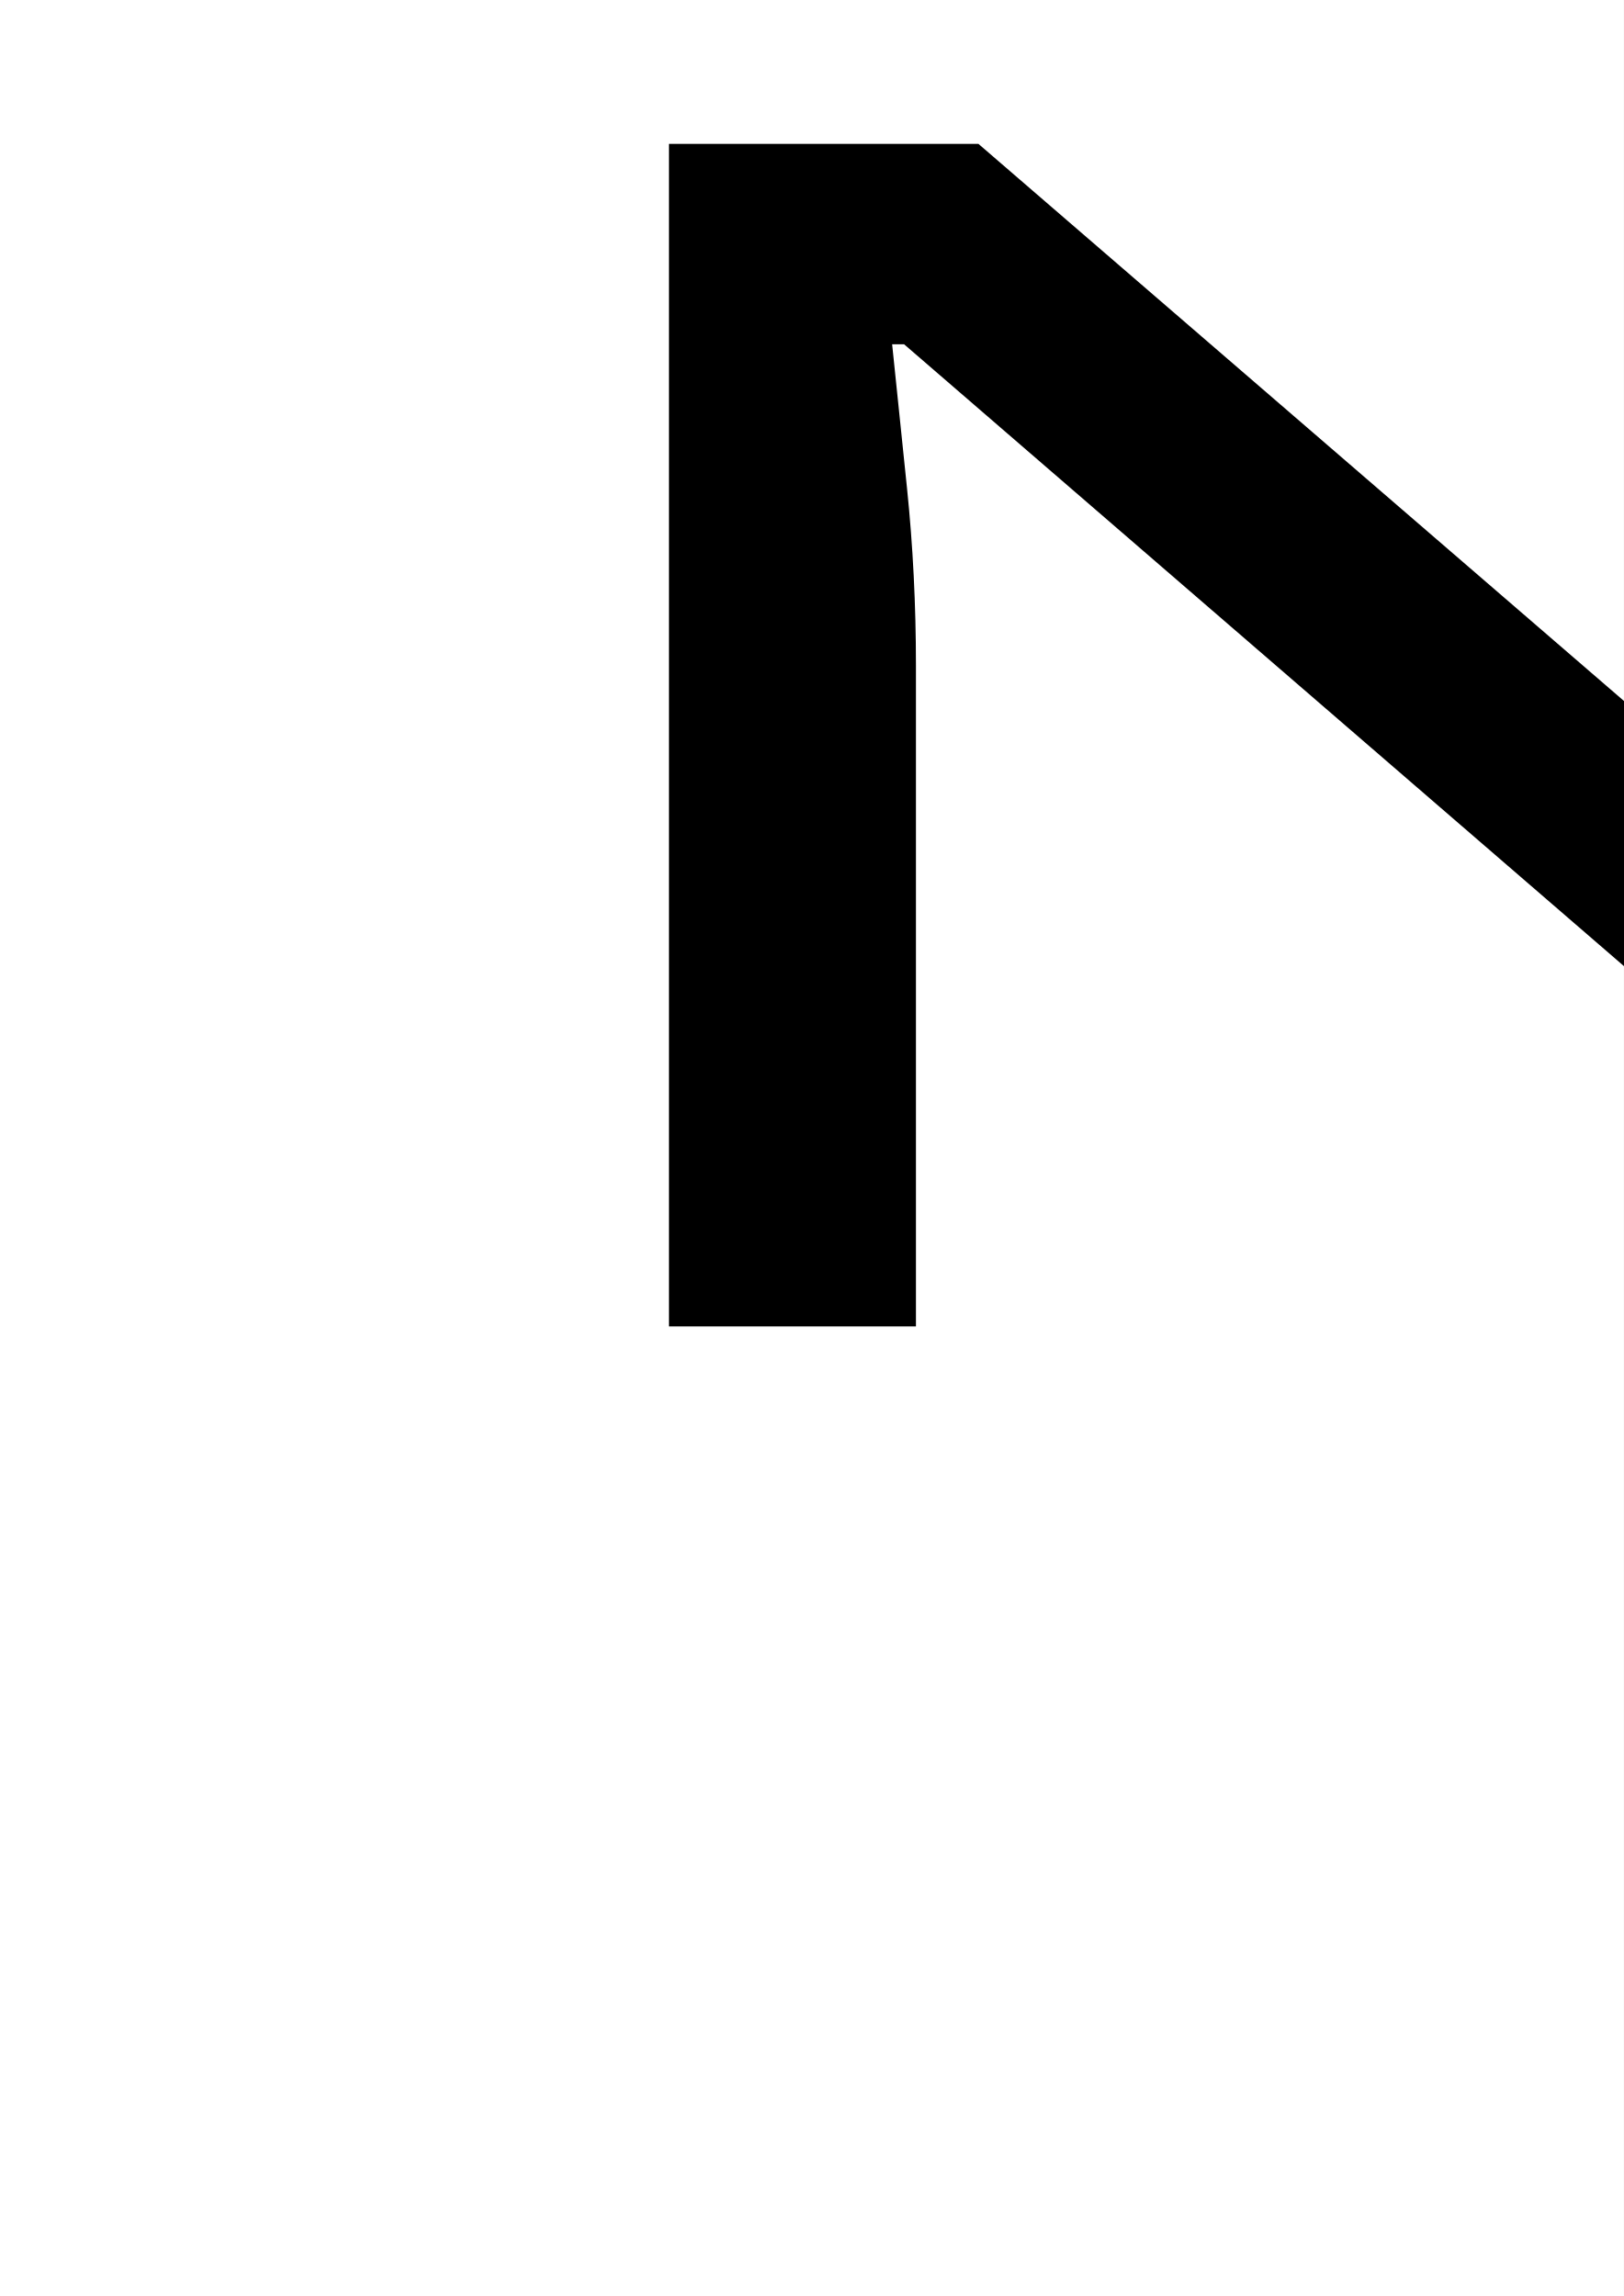
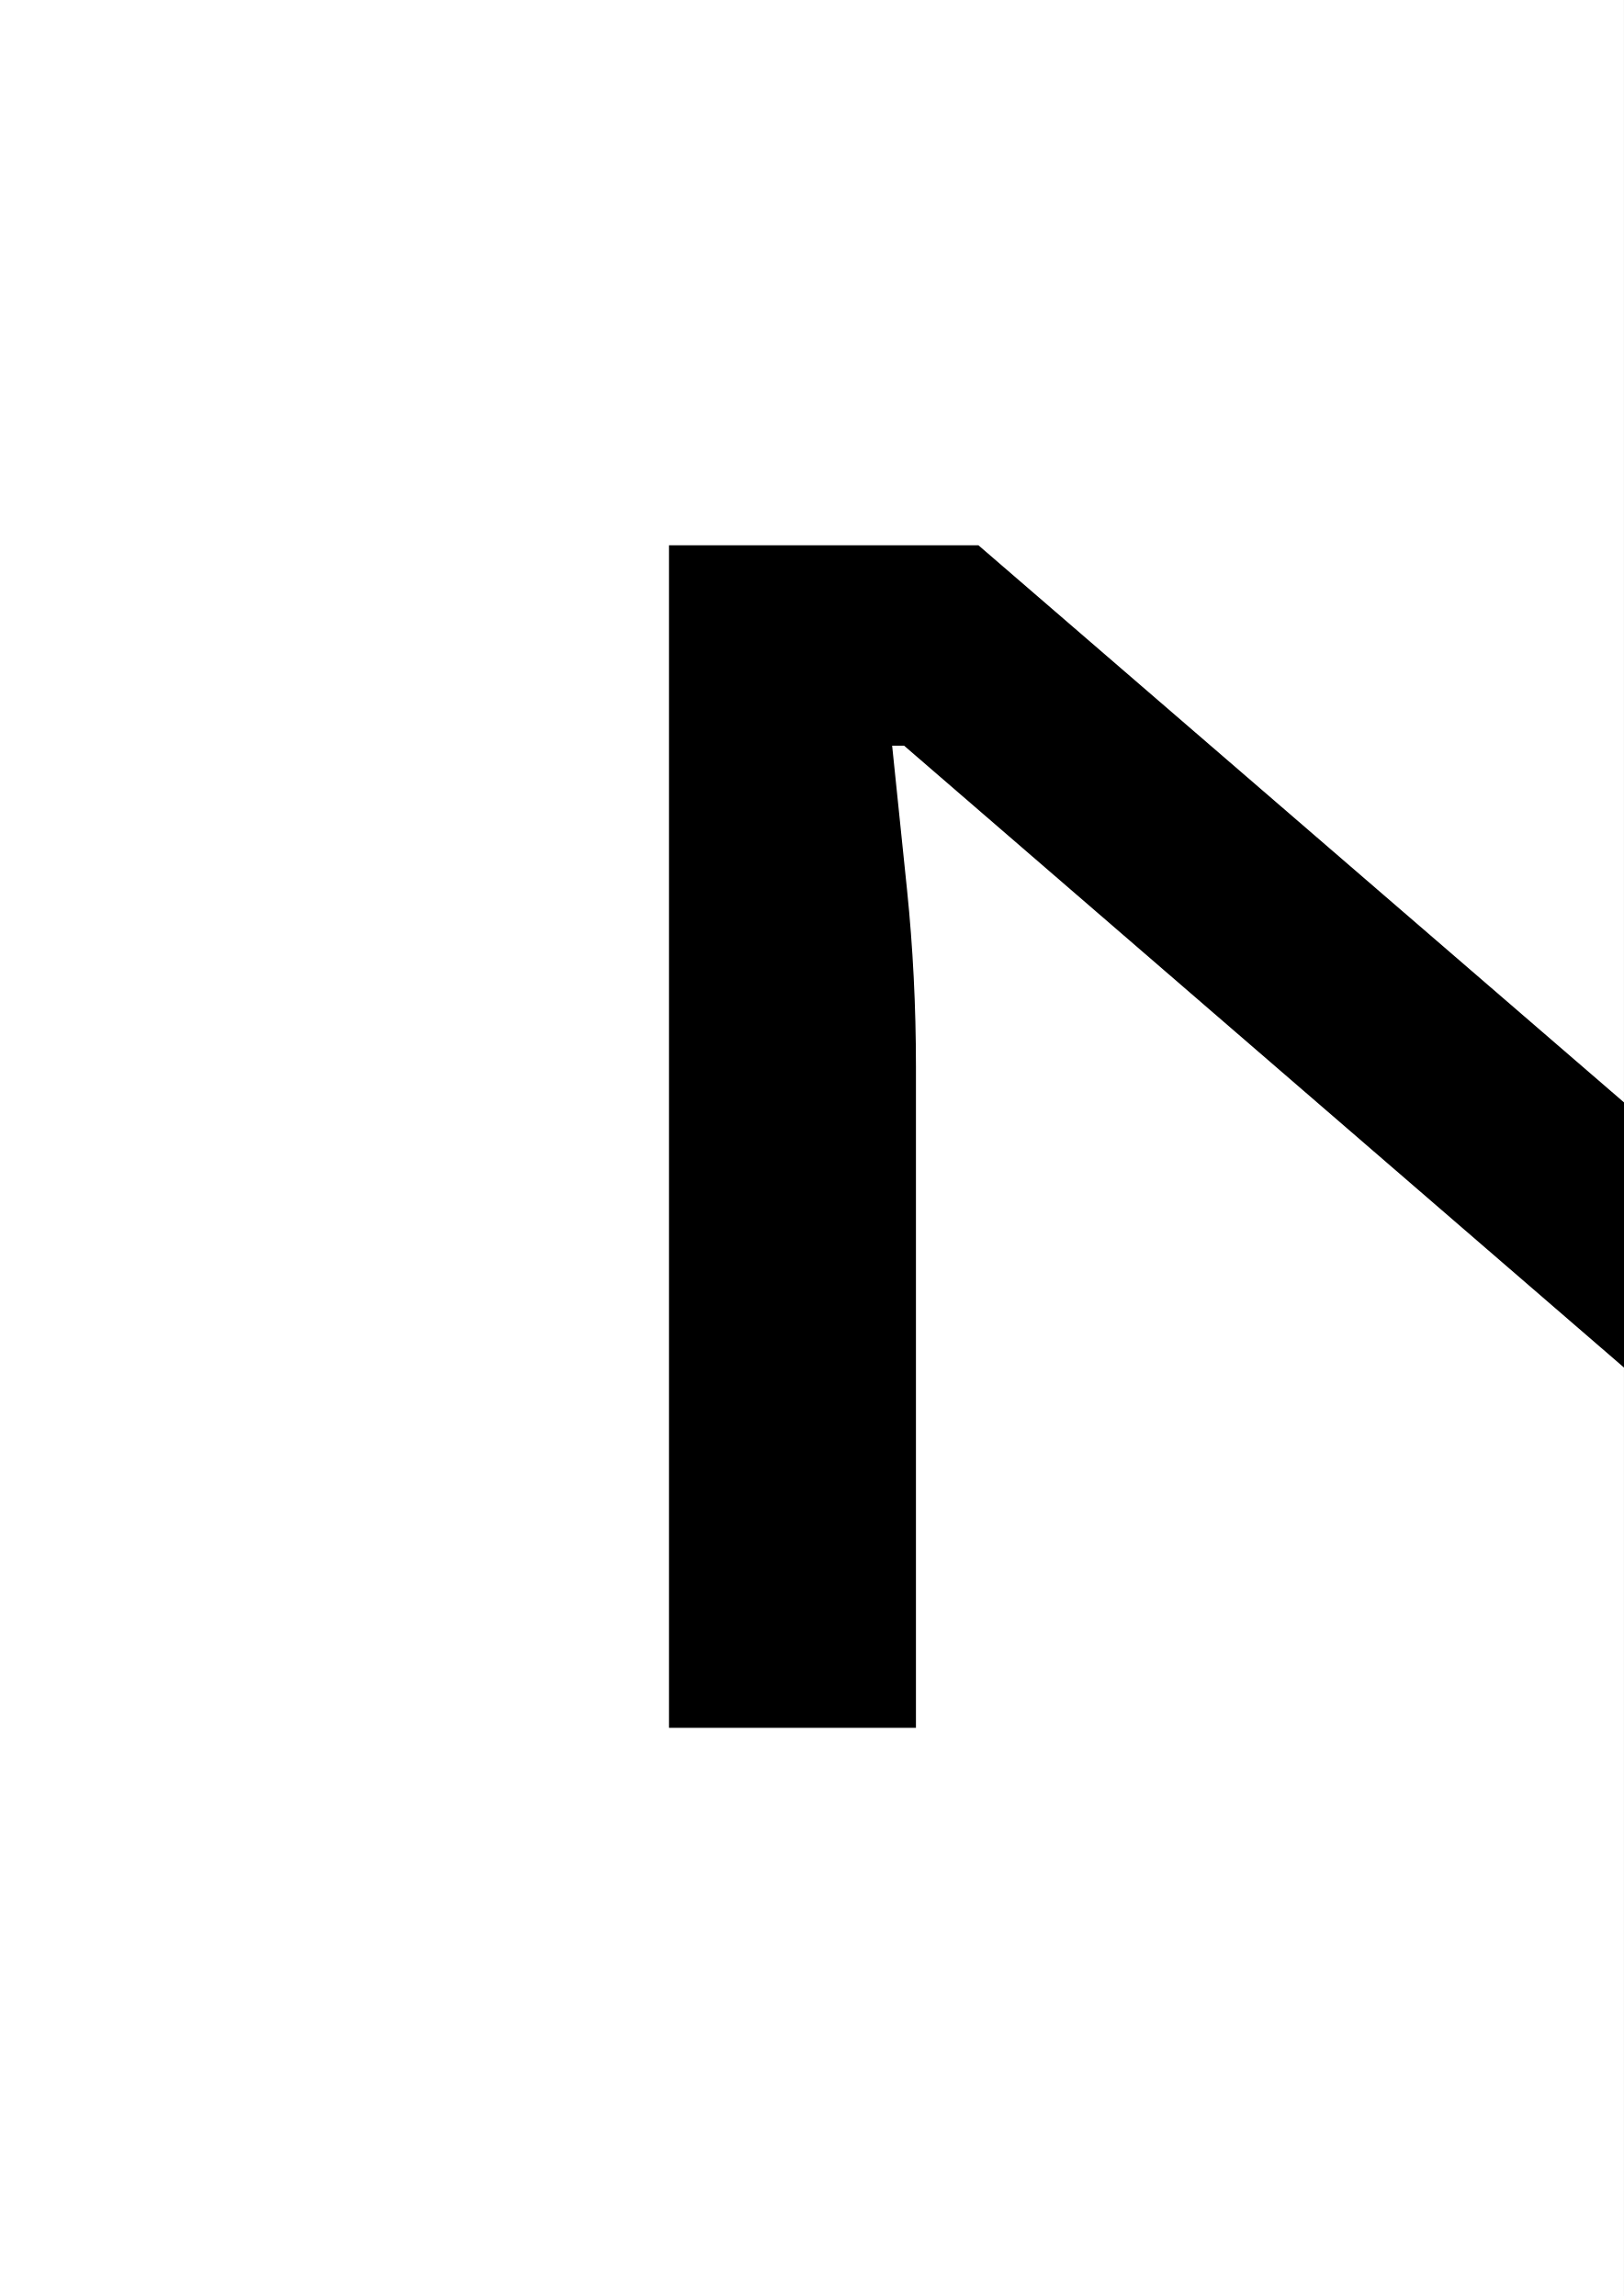
<svg xmlns="http://www.w3.org/2000/svg" width="100%" height="100%" viewBox="0 0 210 297" version="1.1" id="svg1">
-   <style>
-     @font-face {
-       font-family: 'Niagara Solid';
-       src: url('https://example.com/niagara-solid.woff2') format('woff2');
-     }
-   </style>
  <defs id="defs1">
    <rect x="336.342" y="497.315" width="5.235" height="620.335" id="rect2" />
  </defs>
  <g id="layer1">
-     <rect style="fill:#ffffff;fill-opacity:1;stroke-width:0.264" id="rect1" width="210" height="297" x="0" y="0" />
-     <text xml:space="preserve" style="font-family:'Niagara Solid'; font-size:287.174px; text-anchor:start; fill:#000000; font-weight:normal;" x="36.682" y="230" id="text1" transform="scale(1.34052,0.7459794)">
-       <tspan id="tspan1" x="36.682" y="230">N</tspan>
+     <rect style="fill:#ffffff;fill-opacity:1;stroke-width:0.264" id="rect1" width="100%" height="100%" x="8.0572548e-08" y="0" />
+     <text xml:space="preserve" style="font-style:normal;font-variant:normal;font-weight:normal;font-stretch:condensed;font-size:287.174px;font-family:'Niagara Solid';-inkscape-font-specification:'Niagara Solid Condensed';text-align:start;writing-mode:lr-tb;direction:ltr;text-anchor:start;fill:#000000;stroke-width:0.337" x="36.682" y="299.606" id="text1" transform="scale(1.34052,0.7459794)">
+       <tspan id="tspan1" style="font-style:normal;font-variant:normal;font-weight:normal;font-stretch:condensed;font-size:287.174px;font-family:'Niagara Solid';-inkscape-font-specification:'Niagara Solid Condensed';stroke-width:0.337" x="36.682" y="299.606">N</tspan>
    </text>
  </g>
</svg>
